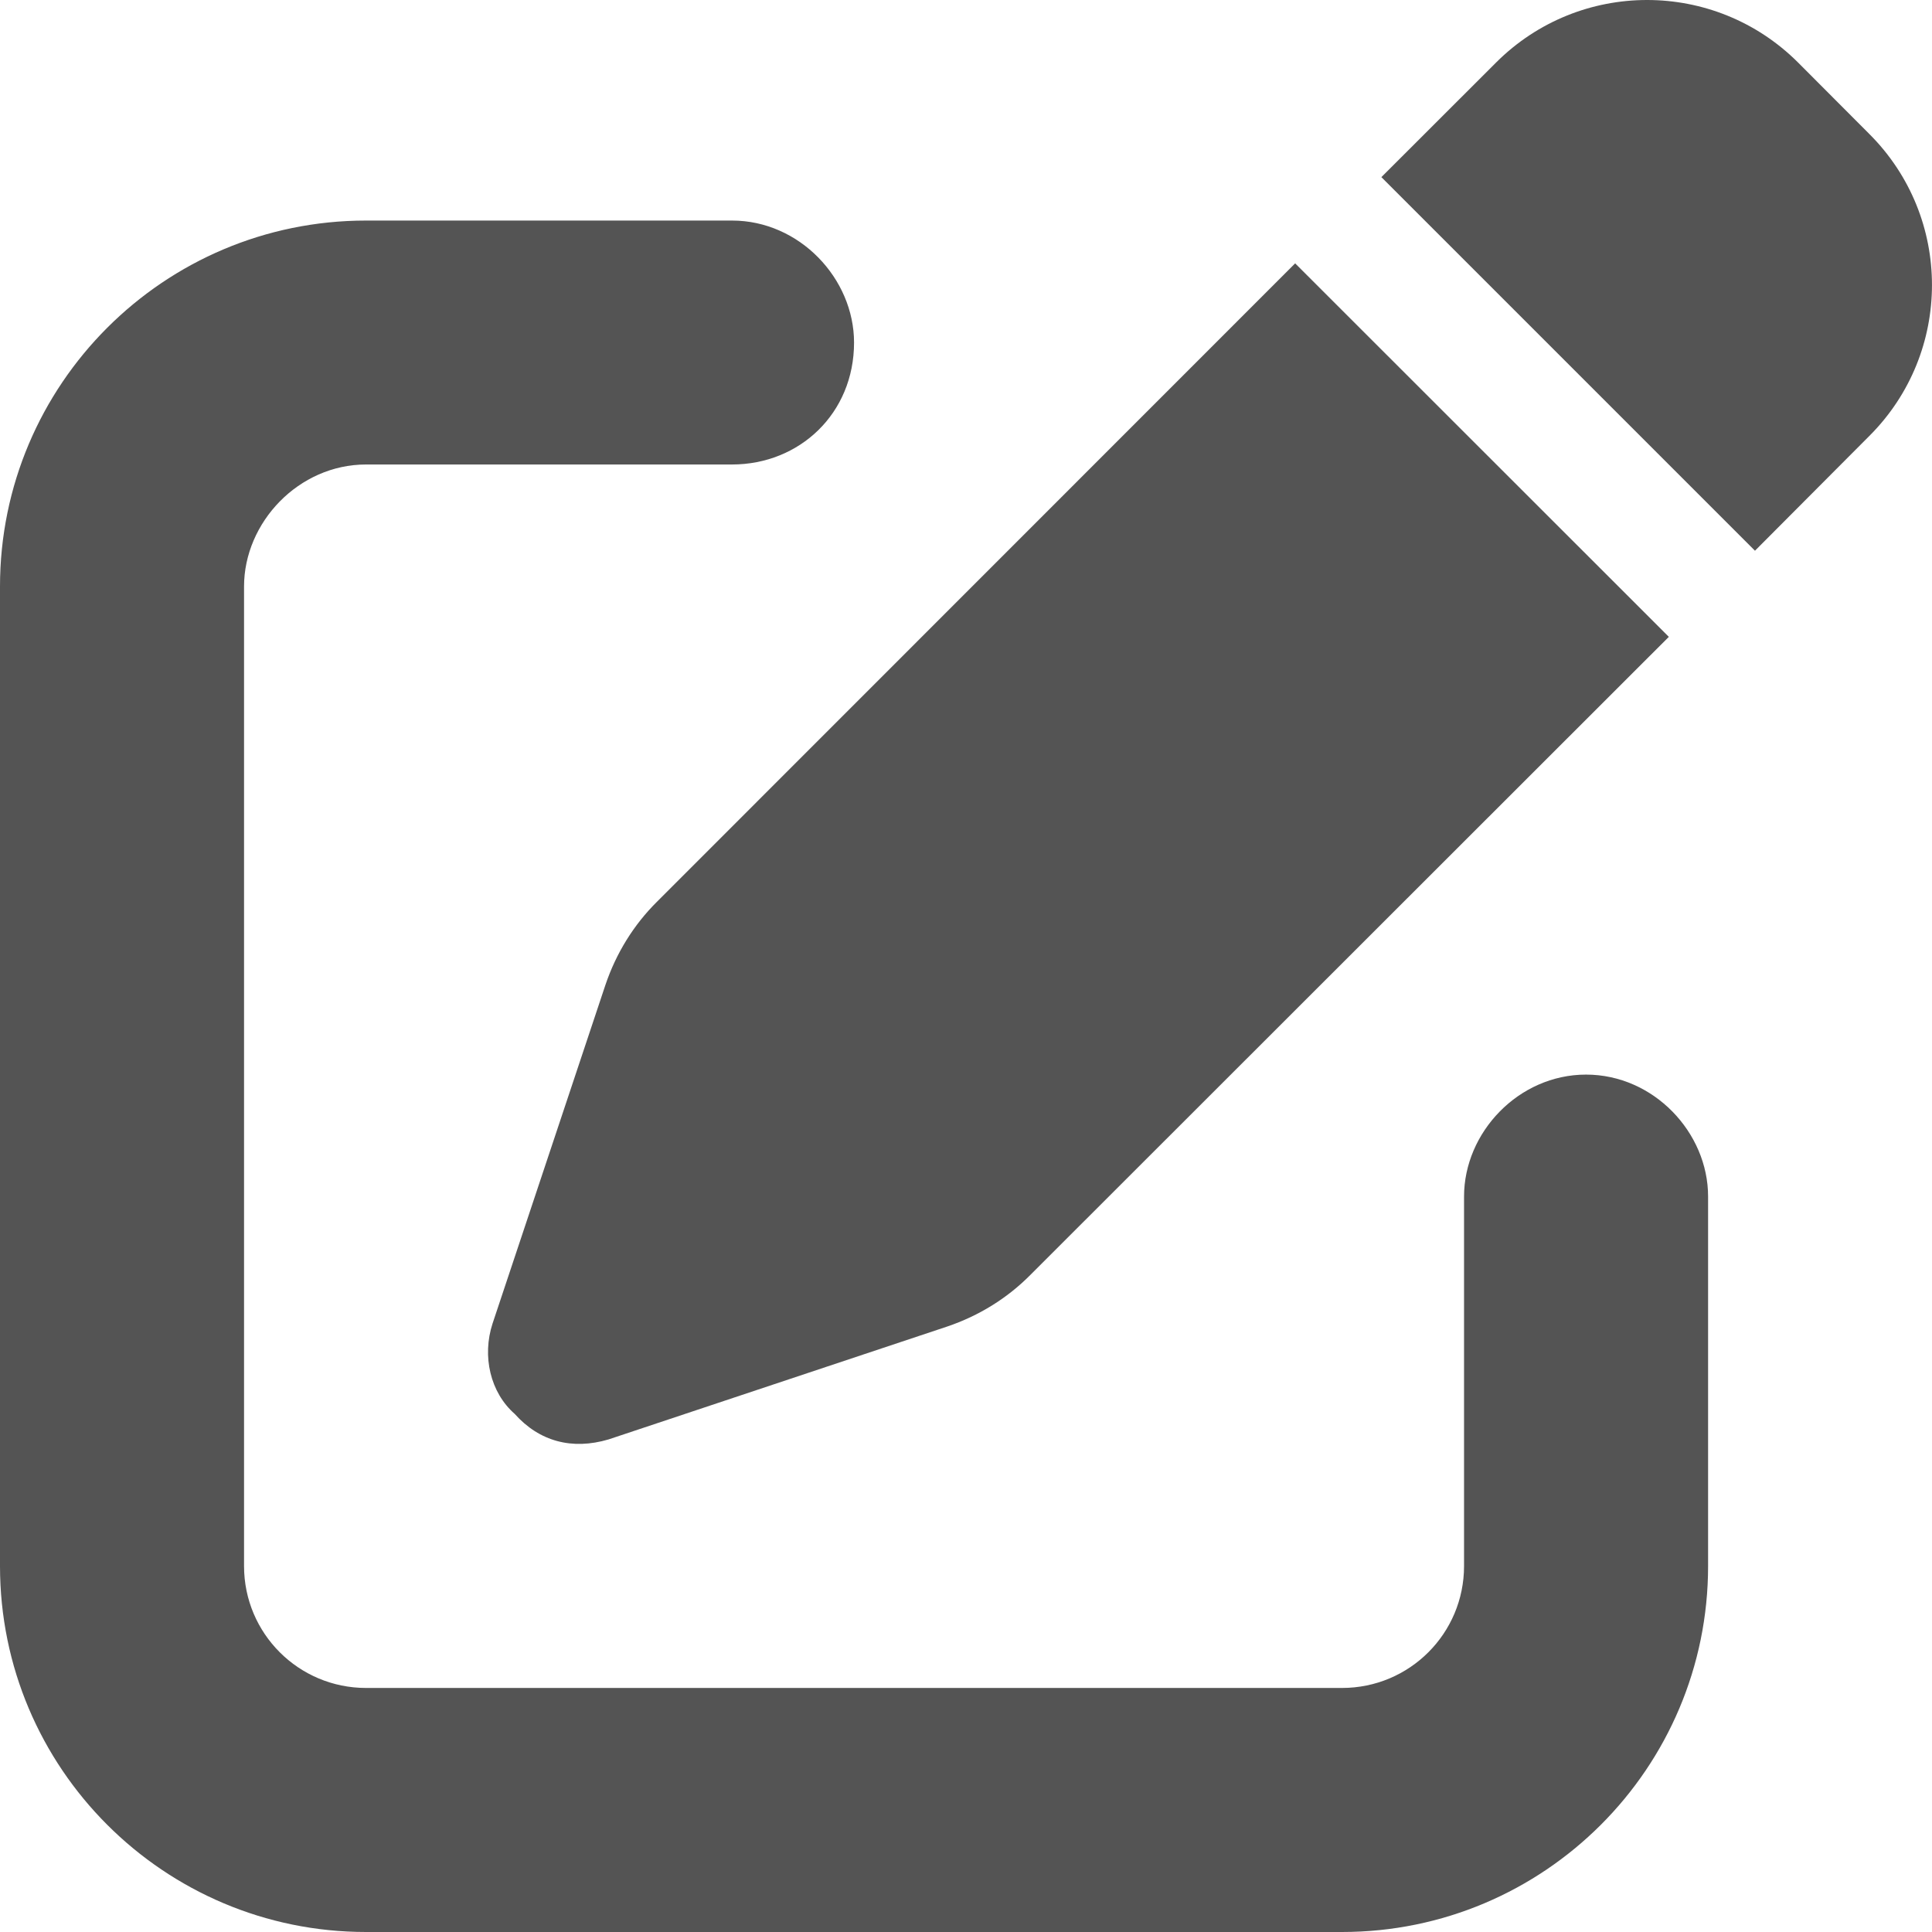
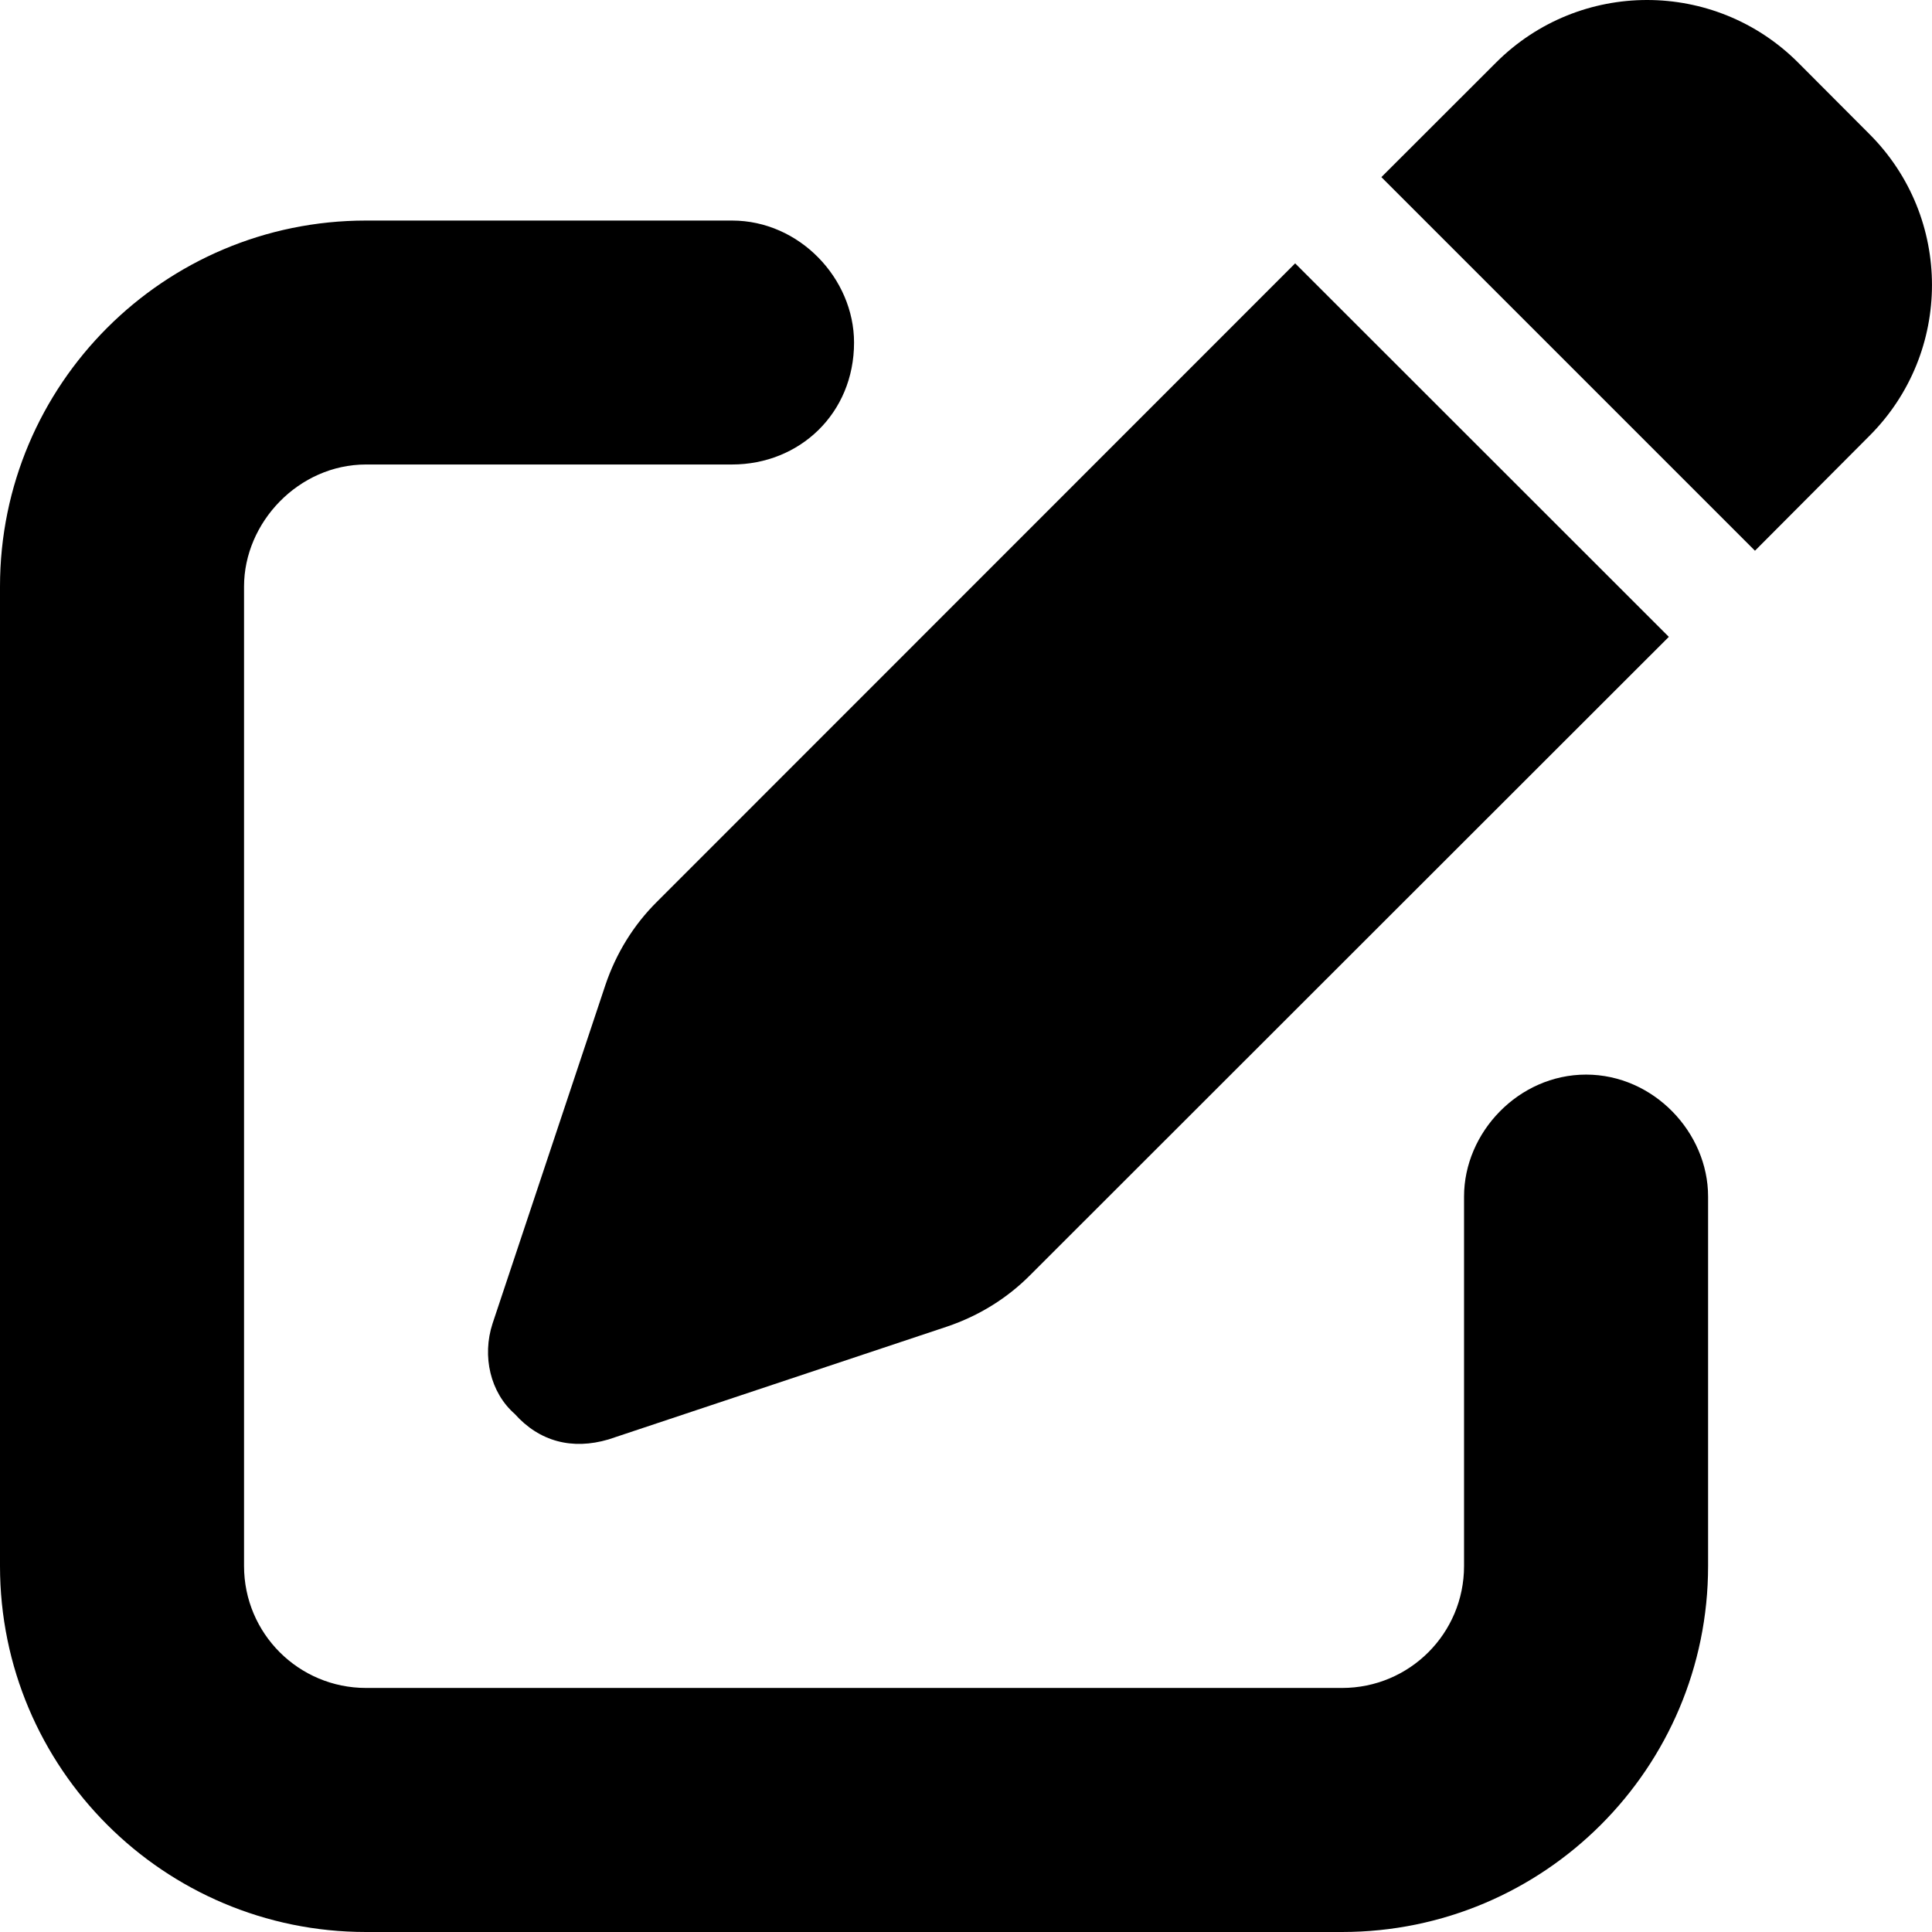
- <svg xmlns="http://www.w3.org/2000/svg" width="19" height="19" viewBox="0 0 19 19" fill="none">
-   <path d="M18.384 1.318C19.205 2.138 19.205 3.467 18.384 4.287L17.259 5.416L13.585 1.742L14.713 0.615C15.534 -0.205 16.862 -0.205 17.683 0.615L18.384 1.318ZM6.464 8.865L12.737 2.59L16.412 6.263L10.135 12.536C9.906 12.768 9.625 12.941 9.314 13.046L5.984 14.156C5.628 14.261 5.306 14.178 5.062 13.905C4.822 13.695 4.739 13.338 4.844 13.016L5.954 9.686C6.059 9.375 6.232 9.094 6.464 8.865ZM7.199 2.169C7.863 2.169 8.399 2.74 8.399 3.369C8.399 4.066 7.863 4.568 7.199 4.568H3.6C2.937 4.568 2.4 5.138 2.4 5.768V15.401C2.4 16.064 2.937 16.6 3.6 16.6H13.198C13.862 16.6 14.398 16.064 14.398 15.401V11.767C14.398 11.137 14.934 10.568 15.598 10.568C16.262 10.568 16.798 11.137 16.798 11.767V15.401C16.798 17.388 15.186 19 13.198 19H3.6C1.612 19 0 17.388 0 15.401V5.768C0 3.781 1.612 2.169 3.6 2.169H7.199Z" fill="#545454" />
+ <svg xmlns="http://www.w3.org/2000/svg" viewBox="0 0 19 19" fill="none">
+   <path d="M18.384 1.318C19.205 2.138 19.205 3.467 18.384 4.287L17.259 5.416L13.585 1.742L14.713 0.615C15.534 -0.205 16.862 -0.205 17.683 0.615L18.384 1.318ZM6.464 8.865L12.737 2.59L16.412 6.263L10.135 12.536C9.906 12.768 9.625 12.941 9.314 13.046L5.984 14.156C5.628 14.261 5.306 14.178 5.062 13.905C4.822 13.695 4.739 13.338 4.844 13.016L5.954 9.686C6.059 9.375 6.232 9.094 6.464 8.865ZM7.199 2.169C7.863 2.169 8.399 2.74 8.399 3.369C8.399 4.066 7.863 4.568 7.199 4.568H3.6C2.937 4.568 2.4 5.138 2.4 5.768V15.401C2.4 16.064 2.937 16.6 3.6 16.6H13.198C13.862 16.6 14.398 16.064 14.398 15.401V11.767C14.398 11.137 14.934 10.568 15.598 10.568C16.262 10.568 16.798 11.137 16.798 11.767V15.401C16.798 17.388 15.186 19 13.198 19H3.6C1.612 19 0 17.388 0 15.401V5.768C0 3.781 1.612 2.169 3.6 2.169H7.199Z" fill="currentColor" />
</svg>
